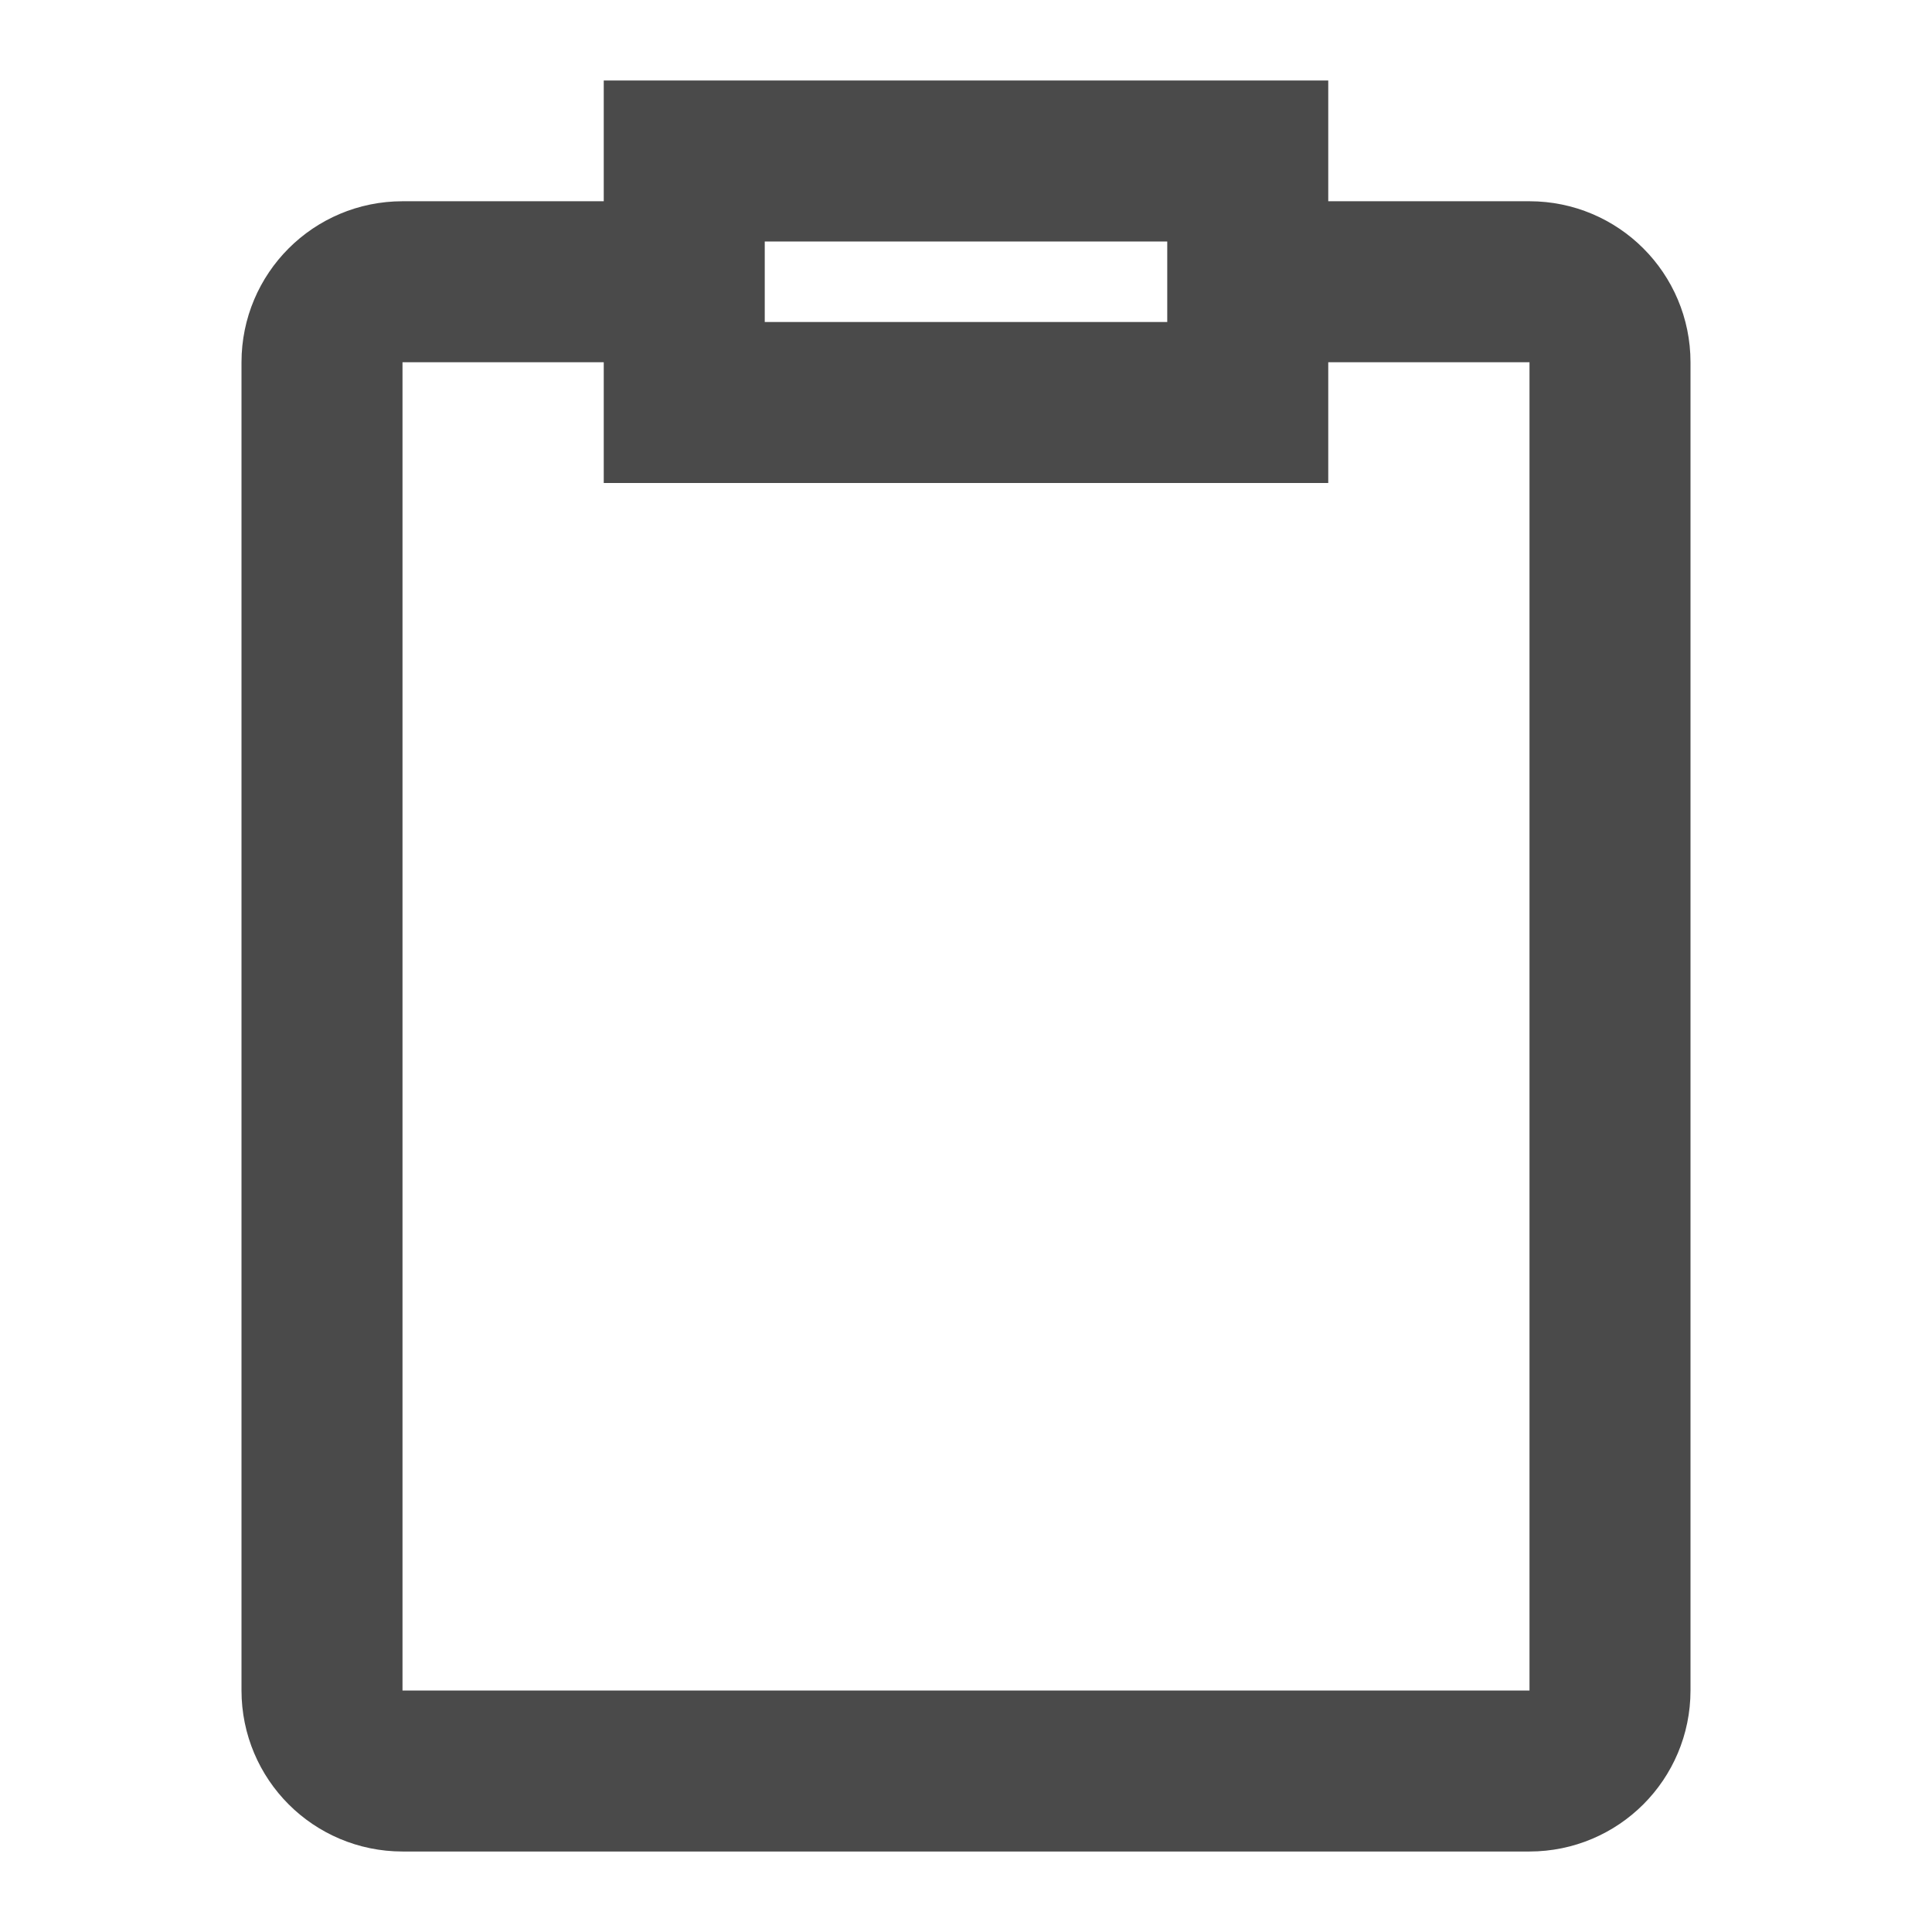
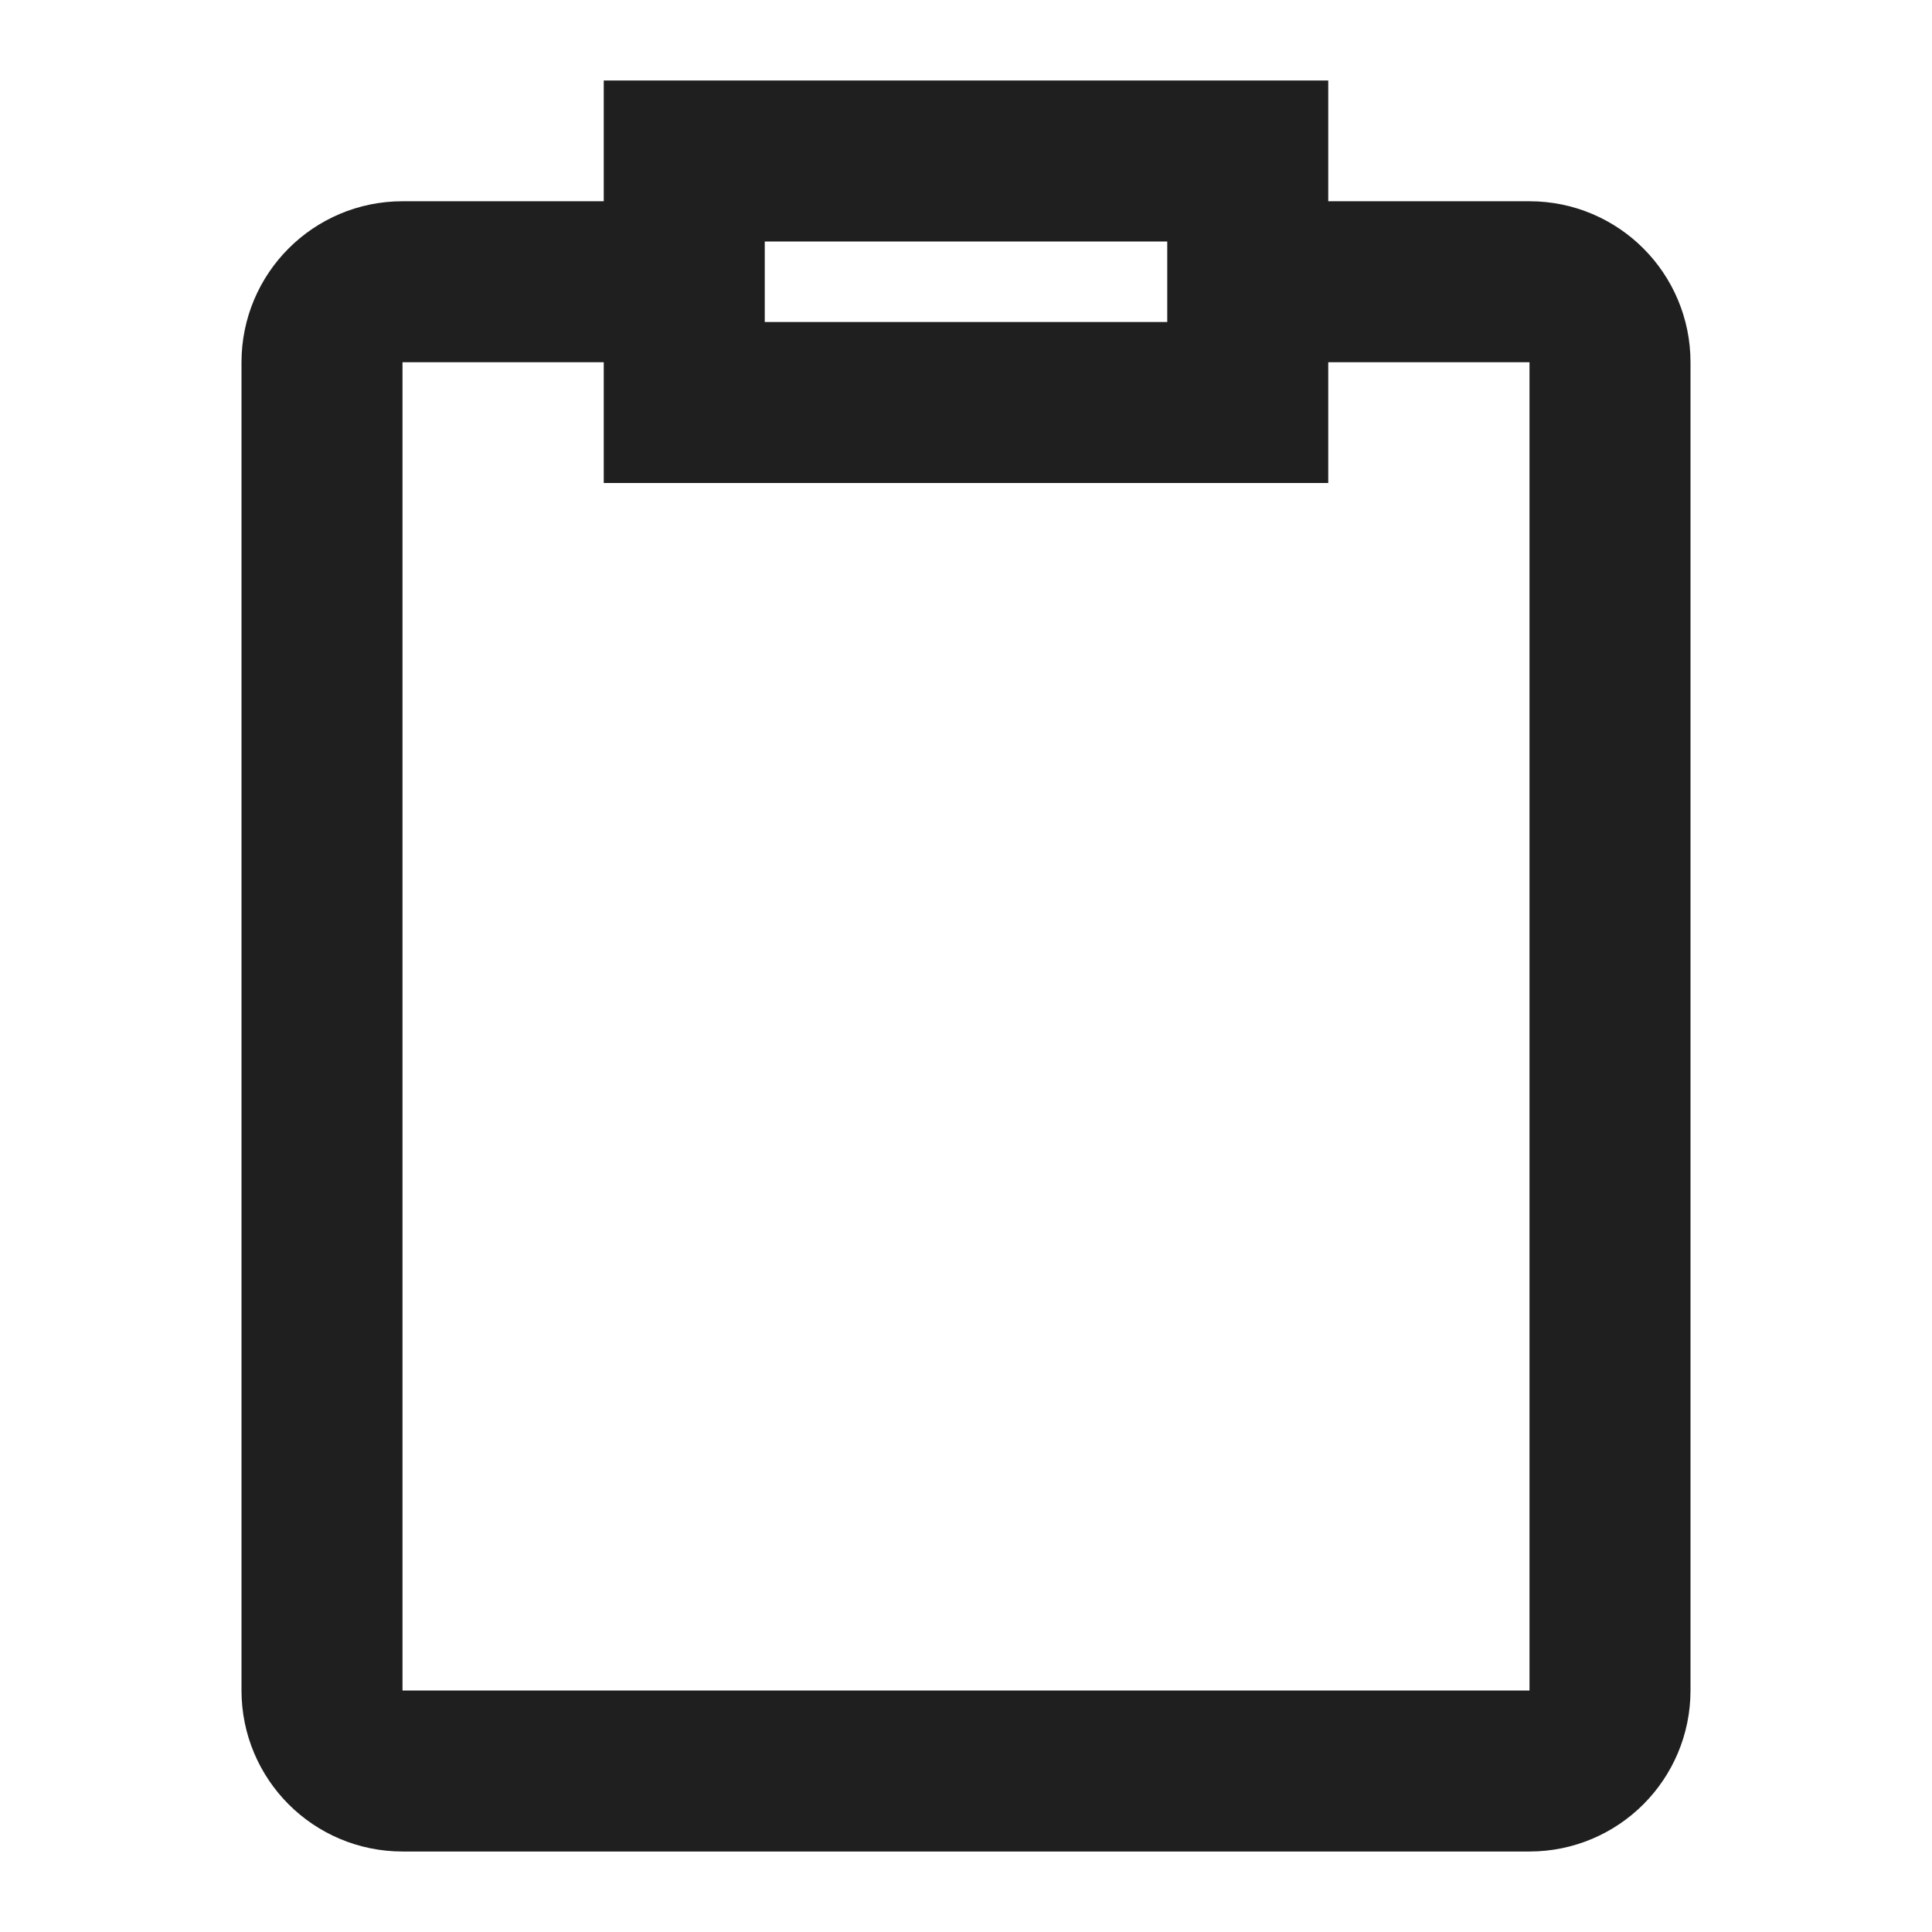
<svg xmlns="http://www.w3.org/2000/svg" width="18" height="18" viewBox="0 0 48 48" fill="none">
-   <path d="M17 7H16H10C8.895 7 8 7.895 8 9L8 42C8 43.105 8.895 44 10 44H38C39.105 44 40 43.105 40 42V9C40 7.895 39.105 7 38 7H33.05H31" stroke="#4a4a4a" stroke-width="4" stroke-linecap="butt" stroke-linejoin="miter" />
-   <rect x="17" y="4" width="14" height="6" fill="none" stroke="#4a4a4a" stroke-width="4" stroke-linejoin="miter" />
+   <path d="M17 7H16H10C8.895 7 8 7.895 8 9L8 42C8 43.105 8.895 44 10 44H38C39.105 44 40 43.105 40 42V9C40 7.895 39.105 7 38 7H33.05H31" stroke="#1f1f1f" stroke-width="4" stroke-linecap="butt" stroke-linejoin="miter" />
+   <rect x="17" y="4" width="14" height="6" fill="none" stroke="#1f1f1f" stroke-width="4" stroke-linejoin="miter" />
</svg>
